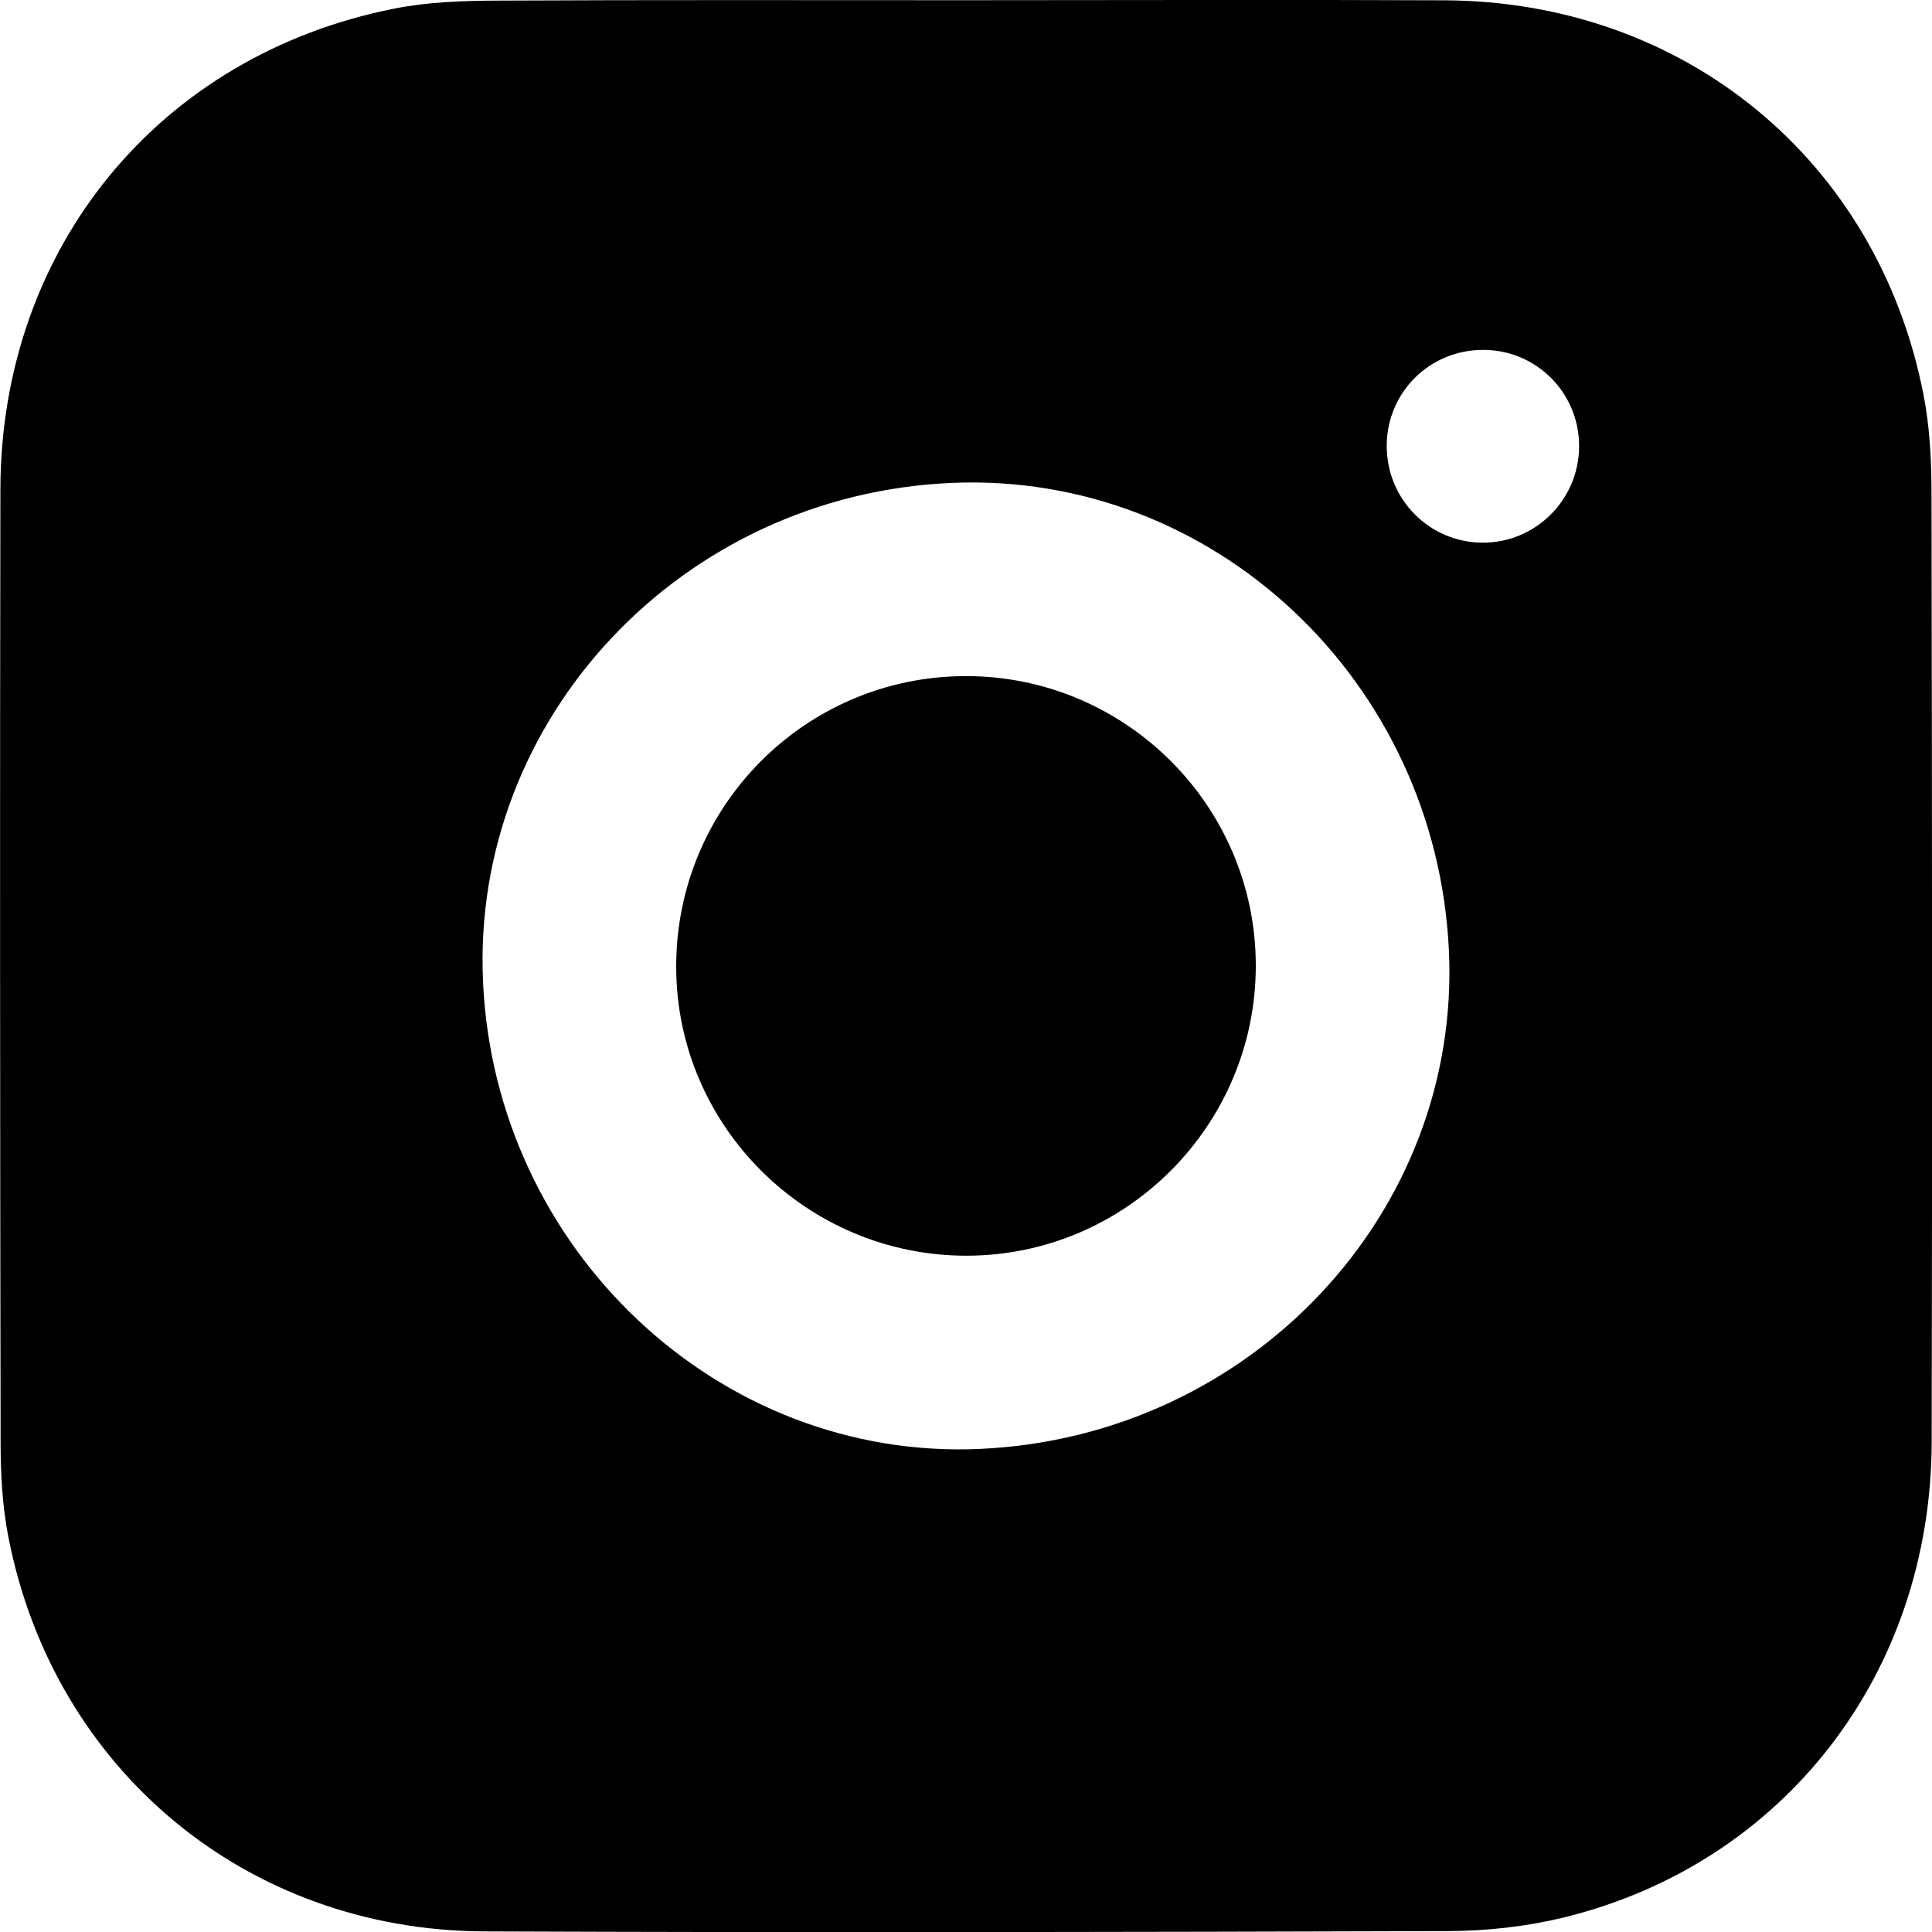
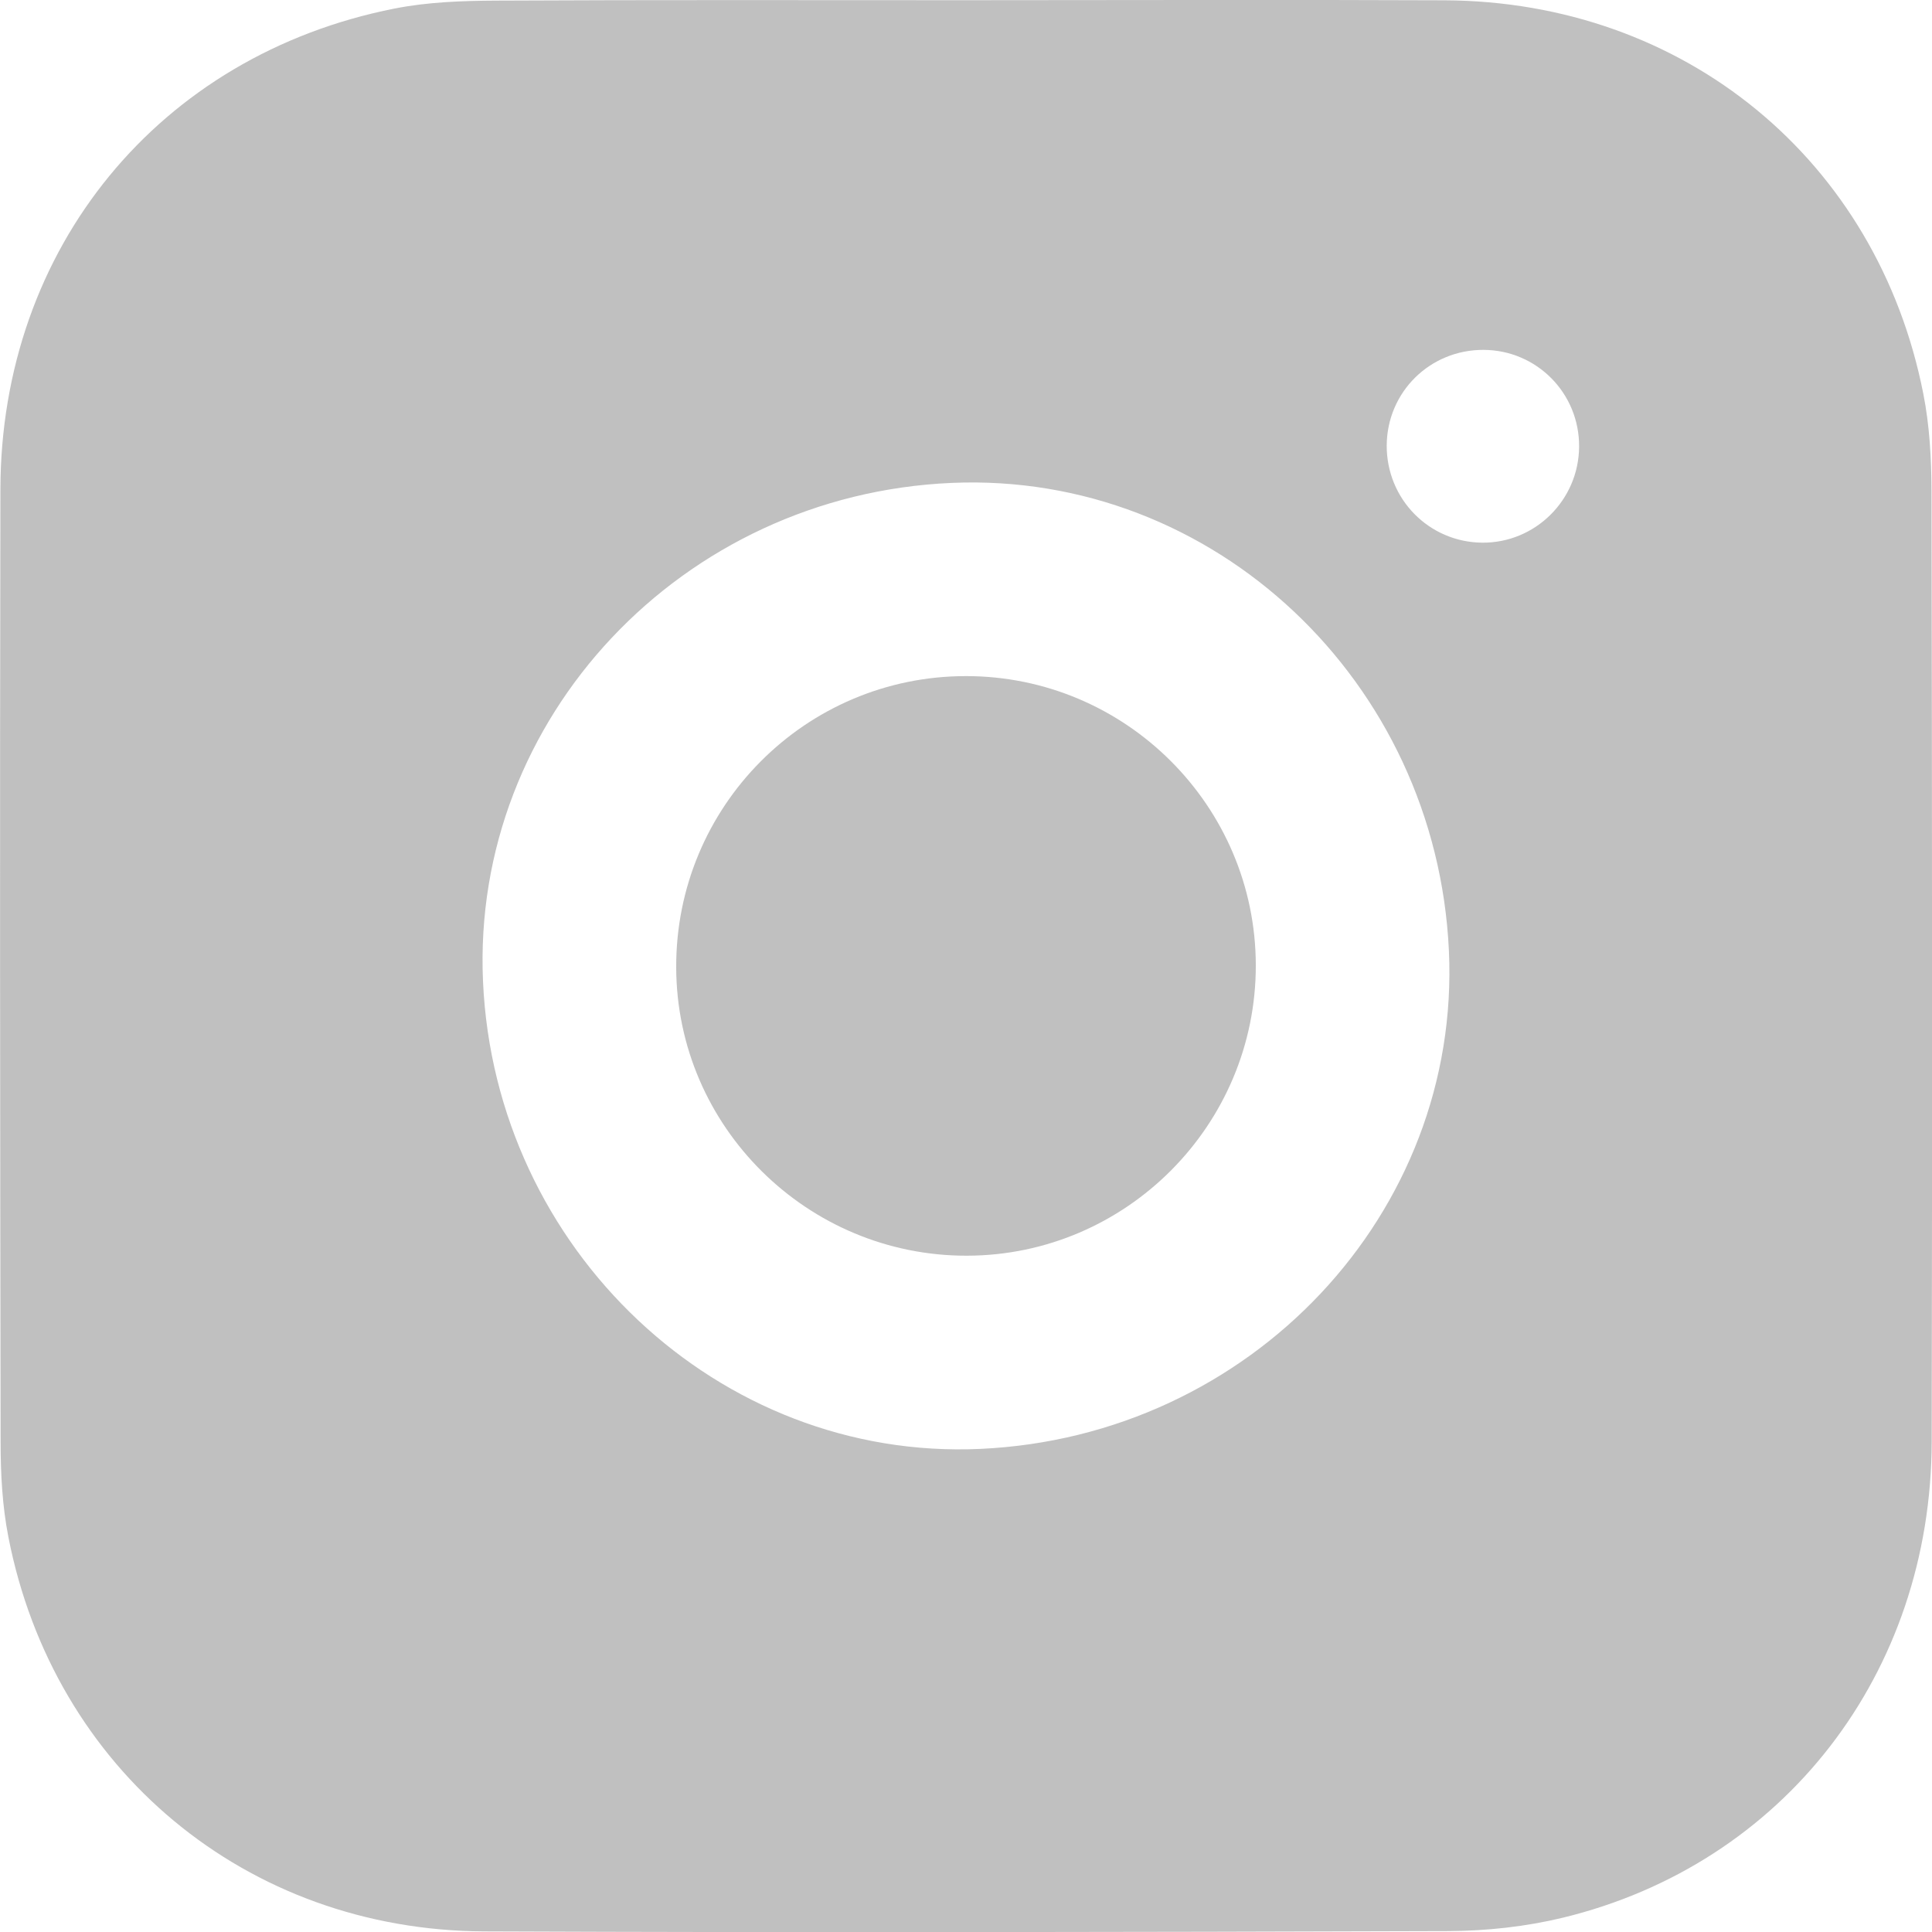
- <svg xmlns="http://www.w3.org/2000/svg" version="1.1" id="Layer_1" x="0px" y="0px" viewBox="0 0 1920 1920" style="enable-background:new 0 0 1920 1920;" xml:space="preserve">
+ <svg xmlns="http://www.w3.org/2000/svg" fill="#c0c0c0" version="1.1" id="Layer_1" x="0px" y="0px" viewBox="0 0 1920 1920" style="enable-background:new 0 0 1920 1920;" xml:space="preserve">
  <g>
    <path d="M960.7,0.2c158.2,0,316.5-0.6,474.7,0.1c238.3,1,430.3,158.6,476,391.2c6.2,31.4,8,64,8.1,96.1   c0.6,314.9,0.8,629.9,0.2,944.8c-0.4,230.6-146.9,420.1-366.6,473.4c-36.8,8.9-75.6,13.1-113.4,13.3c-319.5,1-638.9,1.6-958.4,0.3   c-236.3-1-428-160.7-473-392.1c-6-30.7-7.7-62.6-7.7-93.9c-0.5-315.7-0.8-631.4-0.2-947C0.8,246.5,158.2,54.7,392.1,8.5   c32.8-6.5,67-7.7,100.6-7.9C648.7-0.2,804.7,0.2,960.7,0.2z M974.1,1439.9c269-12.2,478-234.5,465.8-495.3   c-12.6-267.9-233.8-475.9-494.1-464.7C677.5,491.5,468.4,713.8,480,975.1C491.8,1242.1,714.6,1451.7,974.1,1439.9z M1378.1,442.7   c-0.2,53.2,41.9,96.1,94.9,96.6c52.7,0.4,95.9-42.3,96.3-95.3c0.4-53.1-42-96.1-95-96.3C1421.1,347.5,1378.4,389.6,1378.1,442.7z" />
    <path d="M961.1,1247.9c-158.7,0.4-288.6-128.2-289.1-286.4c-0.6-159.9,128.4-289.6,288-289.6c158.6,0,287.8,129,288,287.4   C1248.2,1117.9,1119.4,1247.5,961.1,1247.9z" />
  </g>
</svg>
